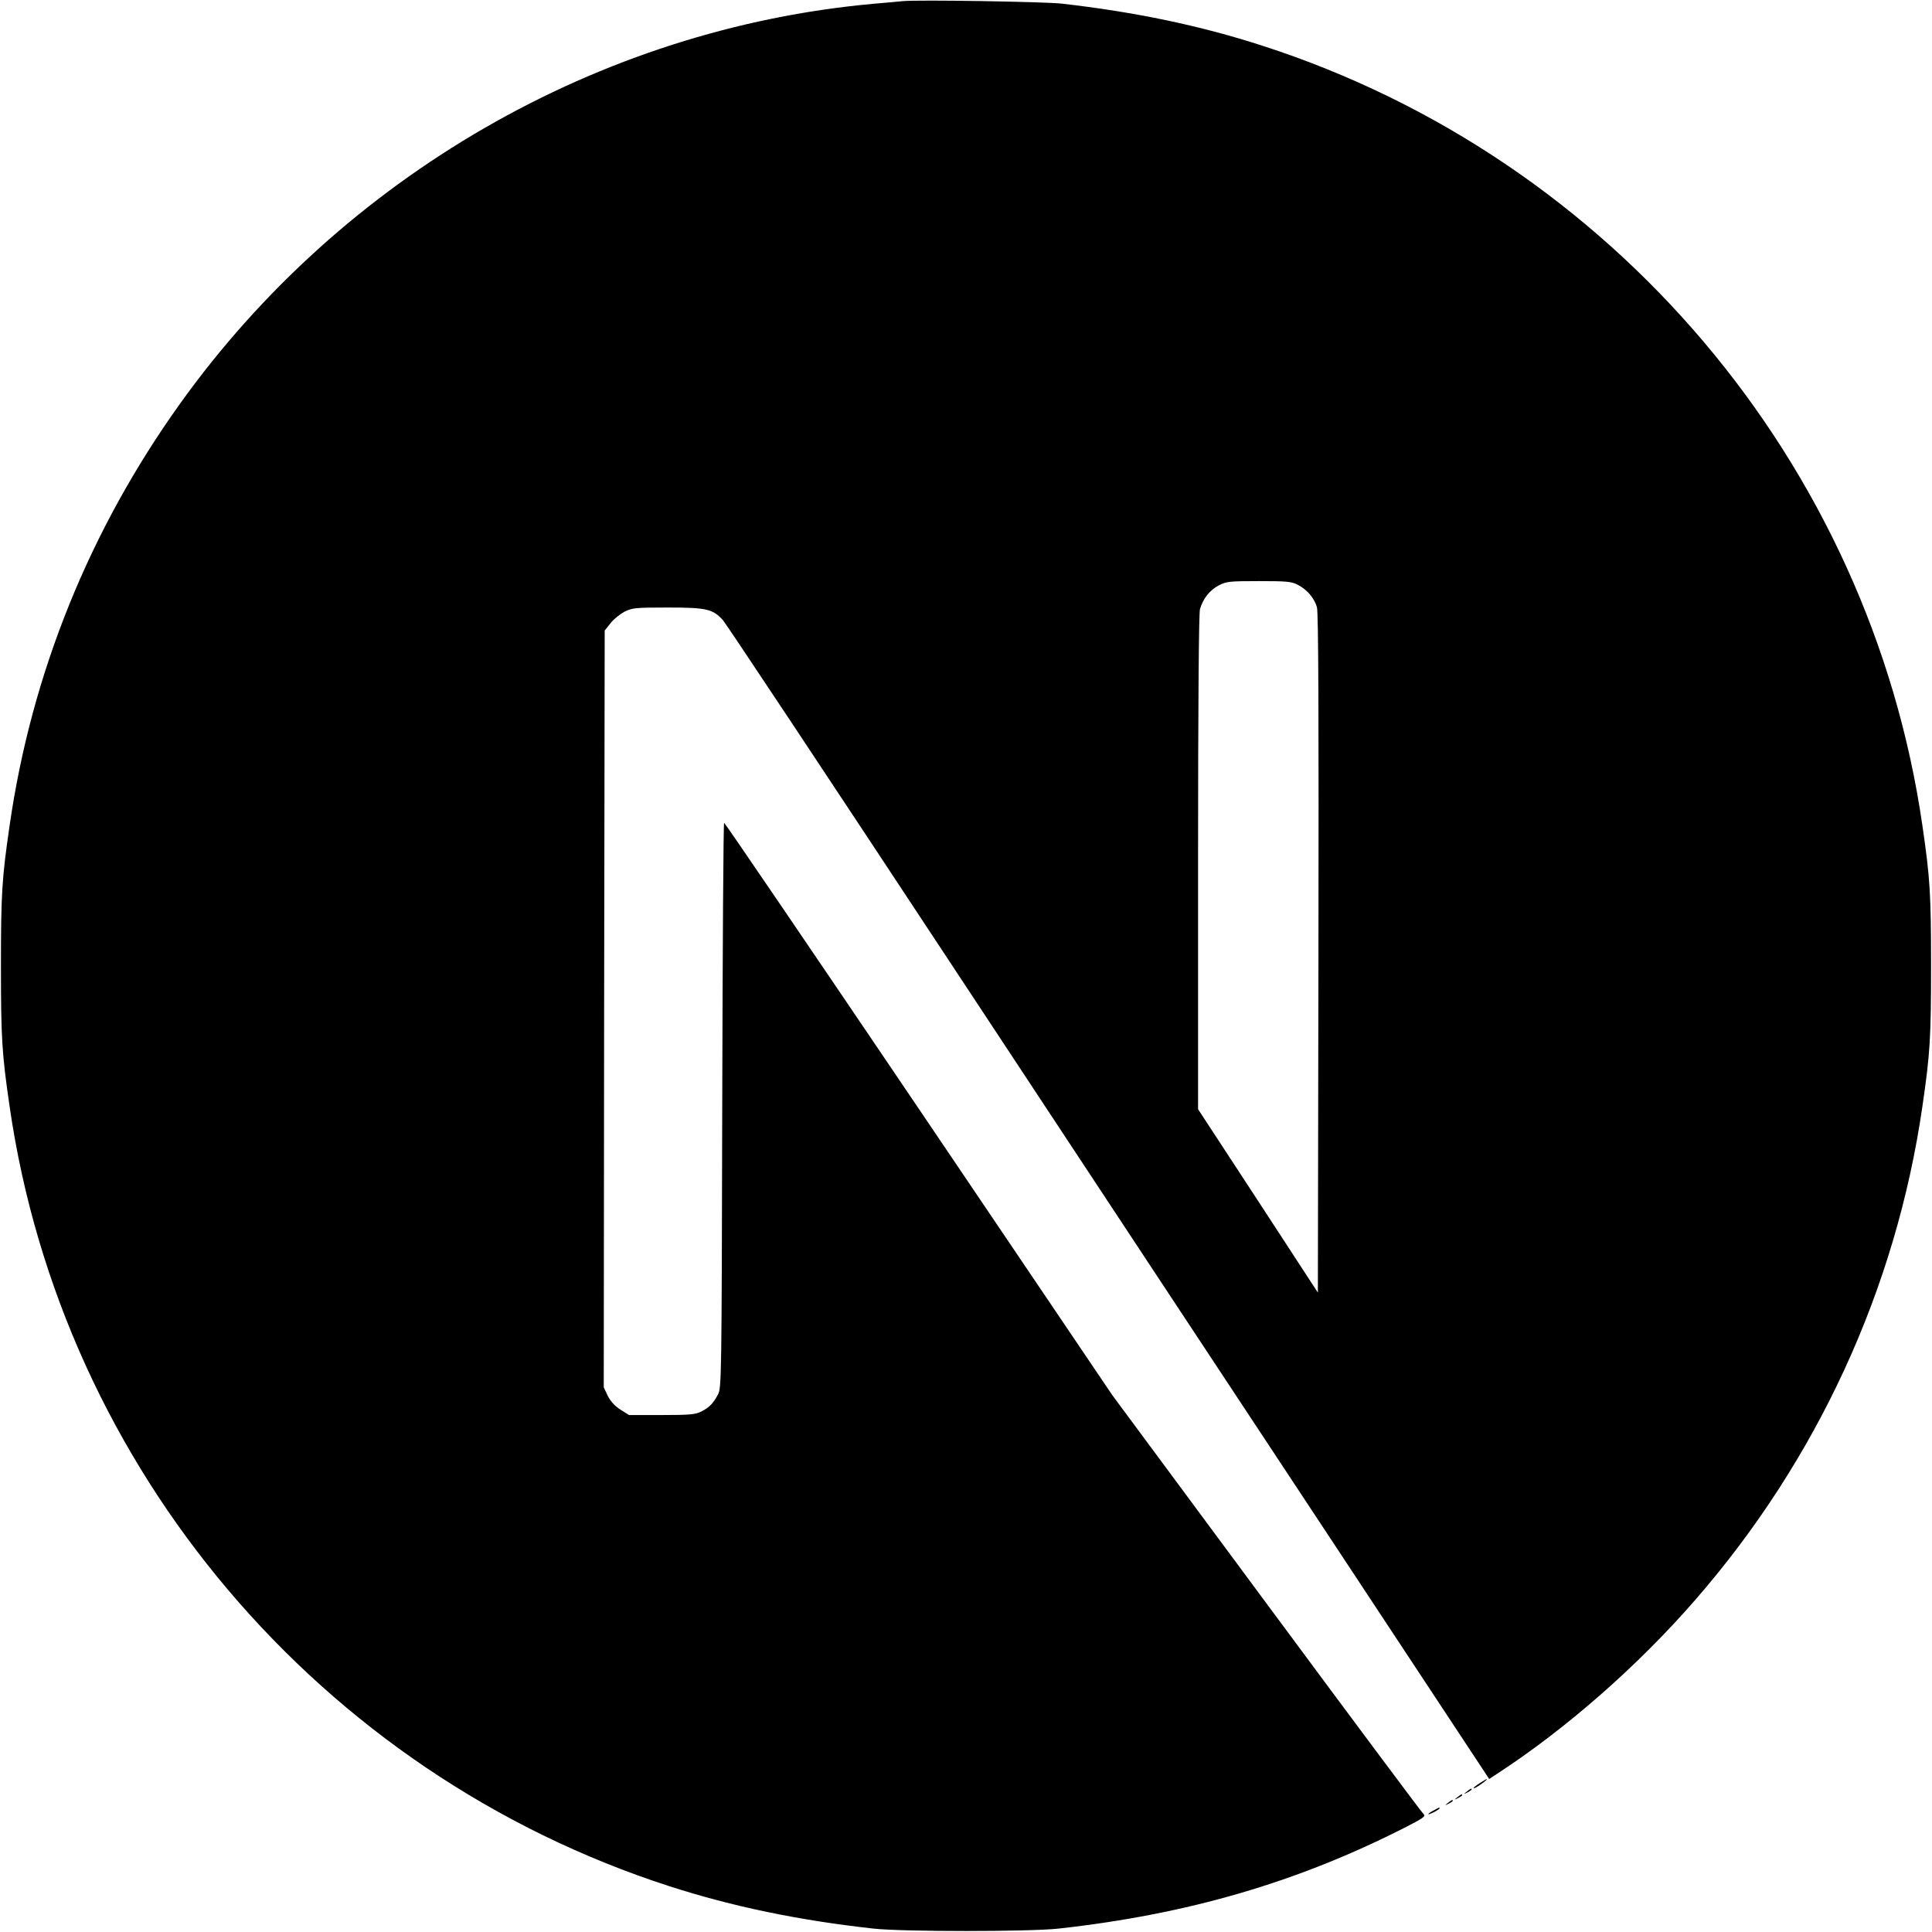
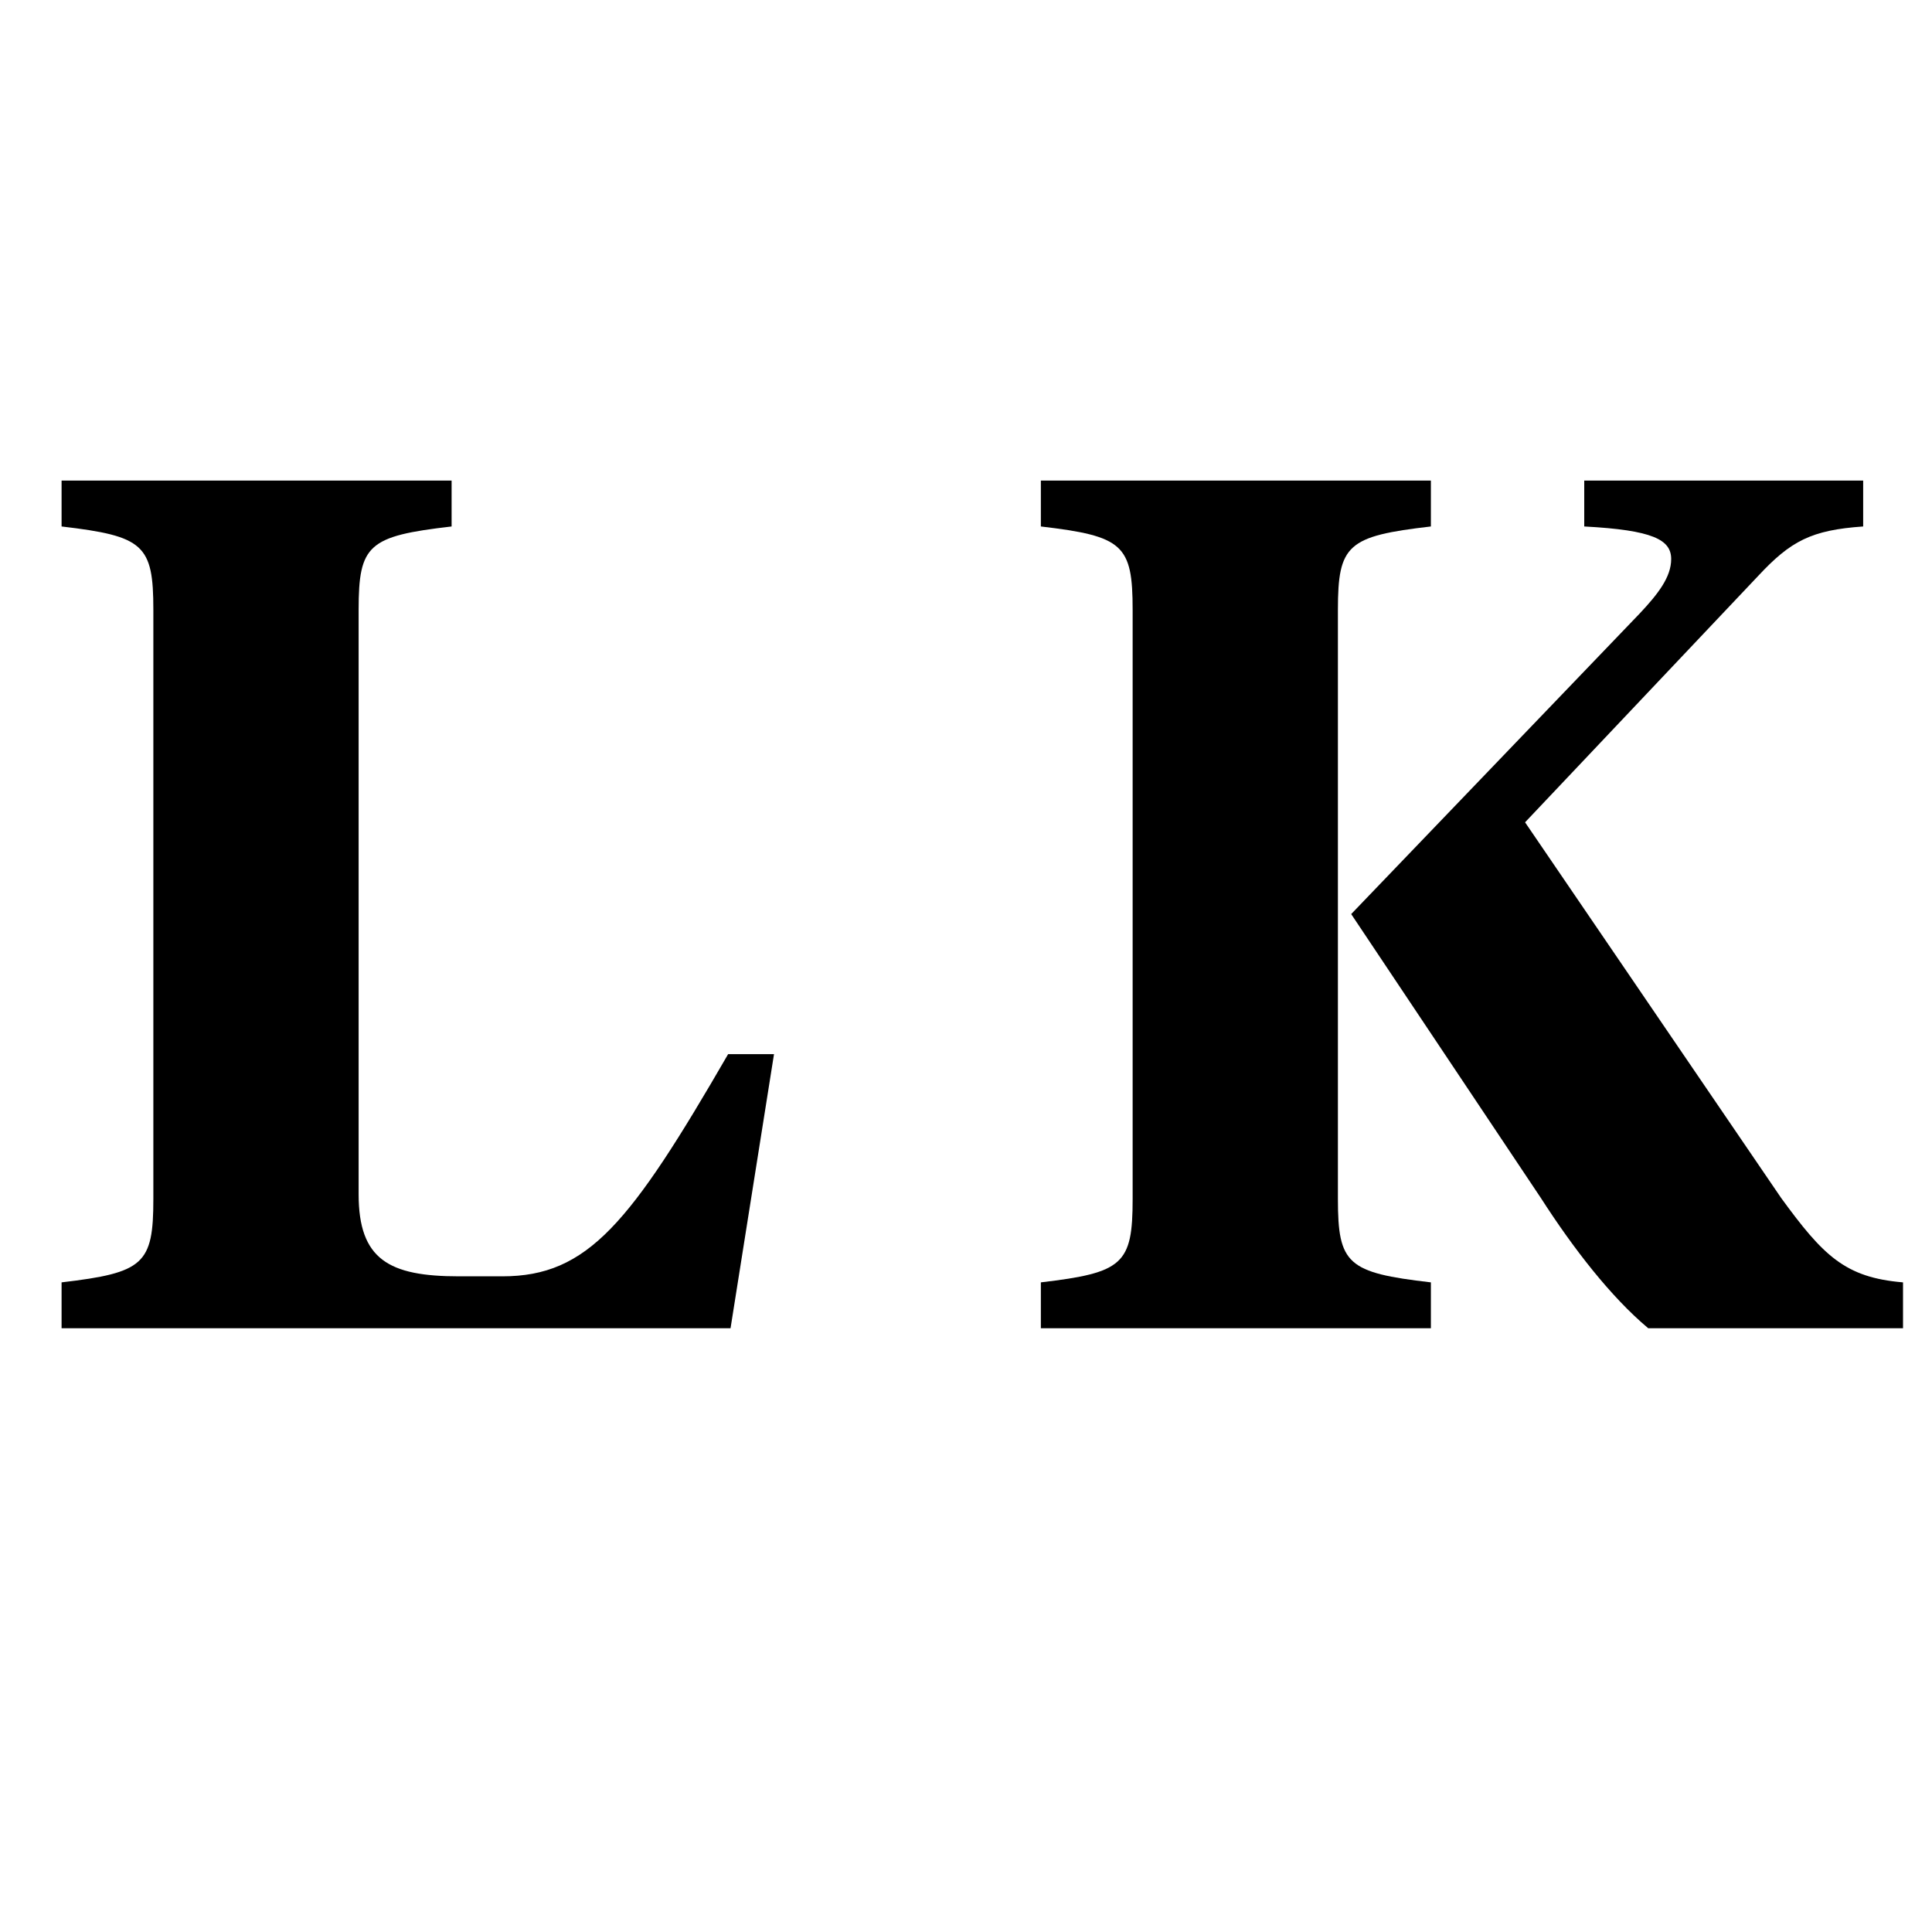
- <svg xmlns="http://www.w3.org/2000/svg" version="1.0" width="1024pt" height="1024pt" viewBox="0 0 1024 1024" preserveAspectRatio="xMidYMid meet">
-   <g transform="translate(0,1024) scale(0.1,-0.1)" fill="#000000" stroke="none">
-     <path d="M4785 10234 c-22 -2 -92 -9 -155 -14 -1453 -131 -2814 -915 -3676 -2120 -480 -670 -787 -1430 -903 -2235 -41 -281 -46 -364 -46 -745 0 -381 5 -464 46 -745 278 -1921 1645 -3535 3499 -4133 332 -107 682 -180 1080 -224 155 -17 825 -17 980 0 687 76 1269 246 1843 539 88 45 105 57 93 67 -8 6 -383 509 -833 1117 l-818 1105 -1025 1517 c-564 834 -1028 1516 -1032 1516 -4 1 -8 -673 -10 -1496 -3 -1441 -4 -1499 -22 -1533 -26 -49 -46 -69 -88 -91 -32 -16 -60 -19 -211 -19 l-173 0 -46 29 c-30 19 -52 44 -67 73 l-21 45 2 2005 3 2006 31 39 c16 21 50 48 74 61 41 20 57 22 230 22 204 0 238 -8 291 -66 15 -16 570 -852 1234 -1859 664 -1007 1572 -2382 2018 -3057 l810 -1227 41 27 c363 236 747 572 1051 922 647 743 1064 1649 1204 2615 41 281 46 364 46 745 0 381 -5 464 -46 745 -278 1921 -1645 3535 -3499 4133 -327 106 -675 179 -1065 223 -96 10 -757 21 -840 13z m2094 -3094 c48 -24 87 -70 101 -118 8 -26 10 -582 8 -1835 l-3 -1798 -317 486 -318 486 0 1307 c0 845 4 1320 10 1343 16 56 51 100 99 126 41 21 56 23 213 23 148 0 174 -2 207 -20z" />
-     <path d="M7843 789 c-35 -22 -46 -37 -15 -20 22 13 58 40 52 41 -3 0 -20 -10 -37 -21z" />
-     <path d="M7774 744 c-18 -14 -18 -15 4 -4 12 6 22 13 22 15 0 8 -5 6 -26 -11z" />
-     <path d="M7724 714 c-18 -14 -18 -15 4 -4 12 6 22 13 22 15 0 8 -5 6 -26 -11z" />
-     <path d="M7674 684 c-18 -14 -18 -15 4 -4 12 6 22 13 22 15 0 8 -5 6 -26 -11z" />
-     <path d="M7598 644 c-38 -20 -36 -28 2 -9 17 9 30 18 30 20 0 7 -1 6 -32 -11z" />
+ <svg xmlns="http://www.w3.org/2000/svg" width="16" height="16" viewBox="0 0 16 16">
+   <g fill="#000" fill-rule="nonzero">
+     <path d="M6.05 11l.36-2.27h-.38c-.81 1.4-1.16 1.84-1.87 1.84H3.8c-.58 0-.83-.14-.83-.68V5.05c0-.54.08-.61.77-.69v-.38H.51v.38c.68.08.76.15.76.69v4.88c0 .54-.08.61-.76.69V11h5.54zM15.76 11v-.38c-.48-.04-.66-.22-1.01-.7l-2.12-3.11 1.93-2.04c.27-.29.44-.38.87-.41v-.38h-2.31v.38c.57.03.72.11.72.27 0 .15-.11.29-.26.45l-2.39 2.49 1.57 2.35c.27.42.58.82.89 1.08h2.11z" />
+     <path d="M11.85 11v-.38c-.69-.08-.77-.15-.77-.69V5.05c0-.54.08-.61.77-.69v-.38H8.62v.38c.68.08.76.15.76.69v4.88c0 .54-.08.61-.76.69V11h3.23z" />
  </g>
</svg>
